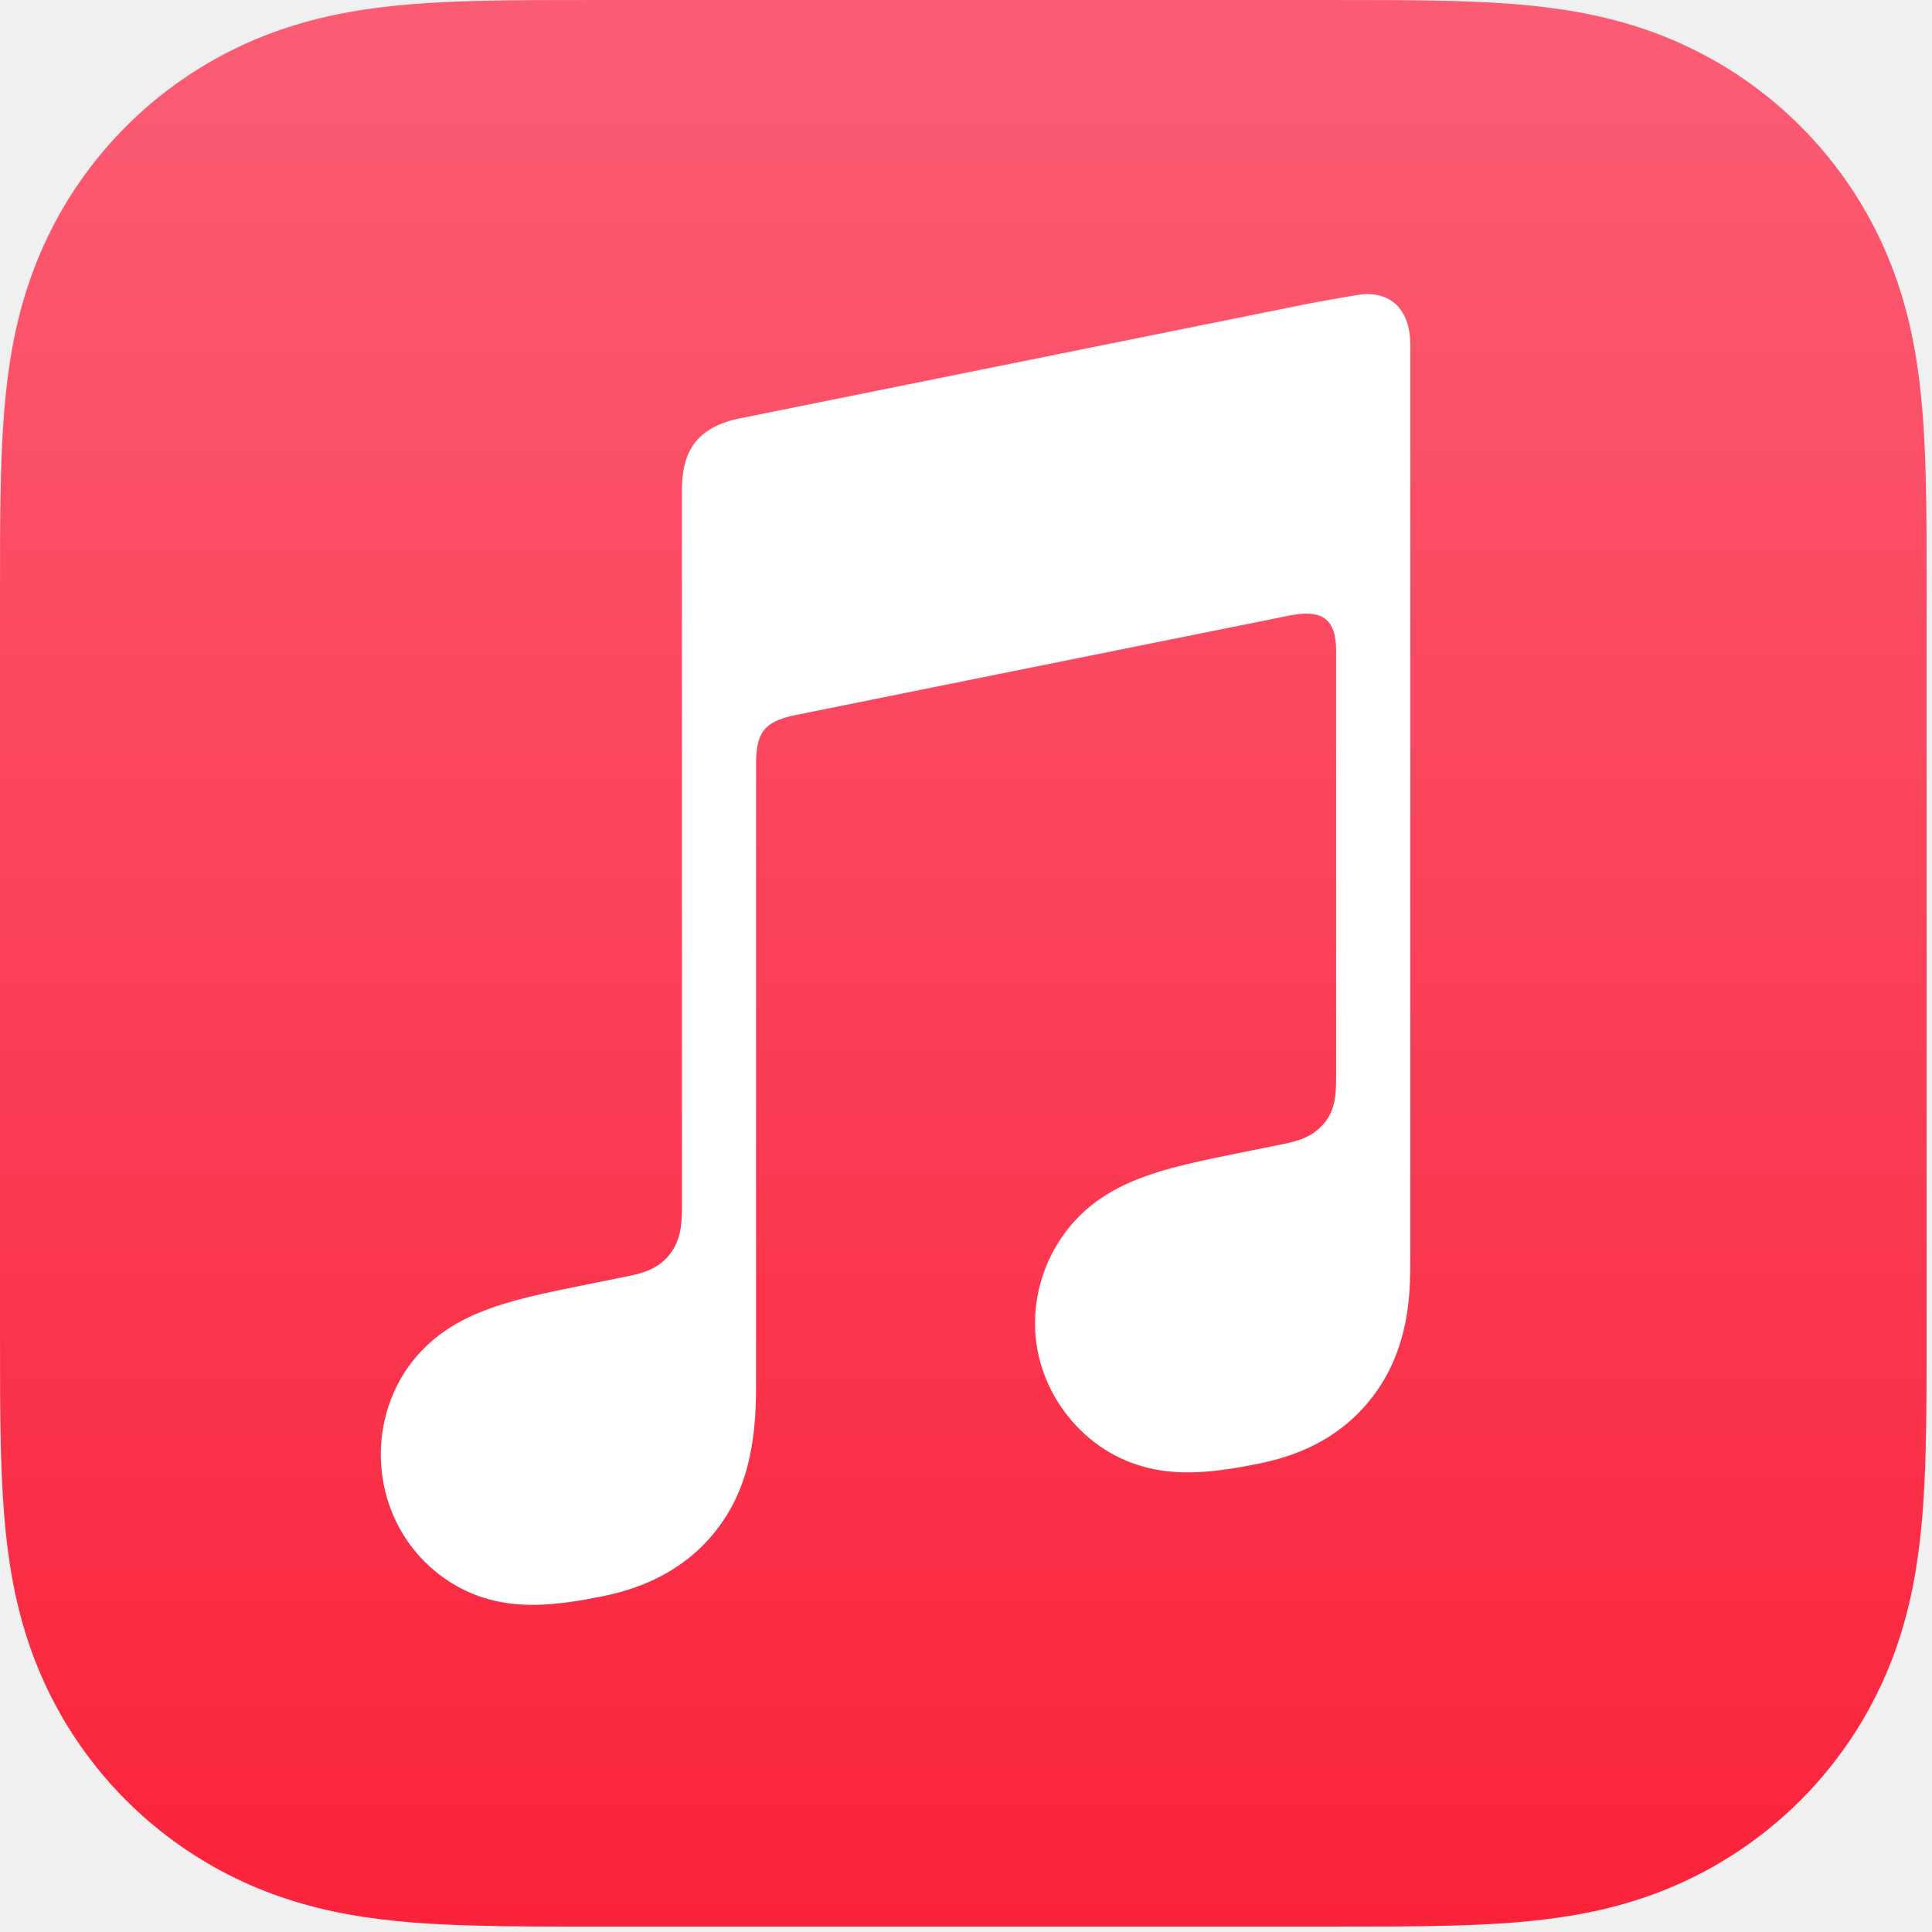
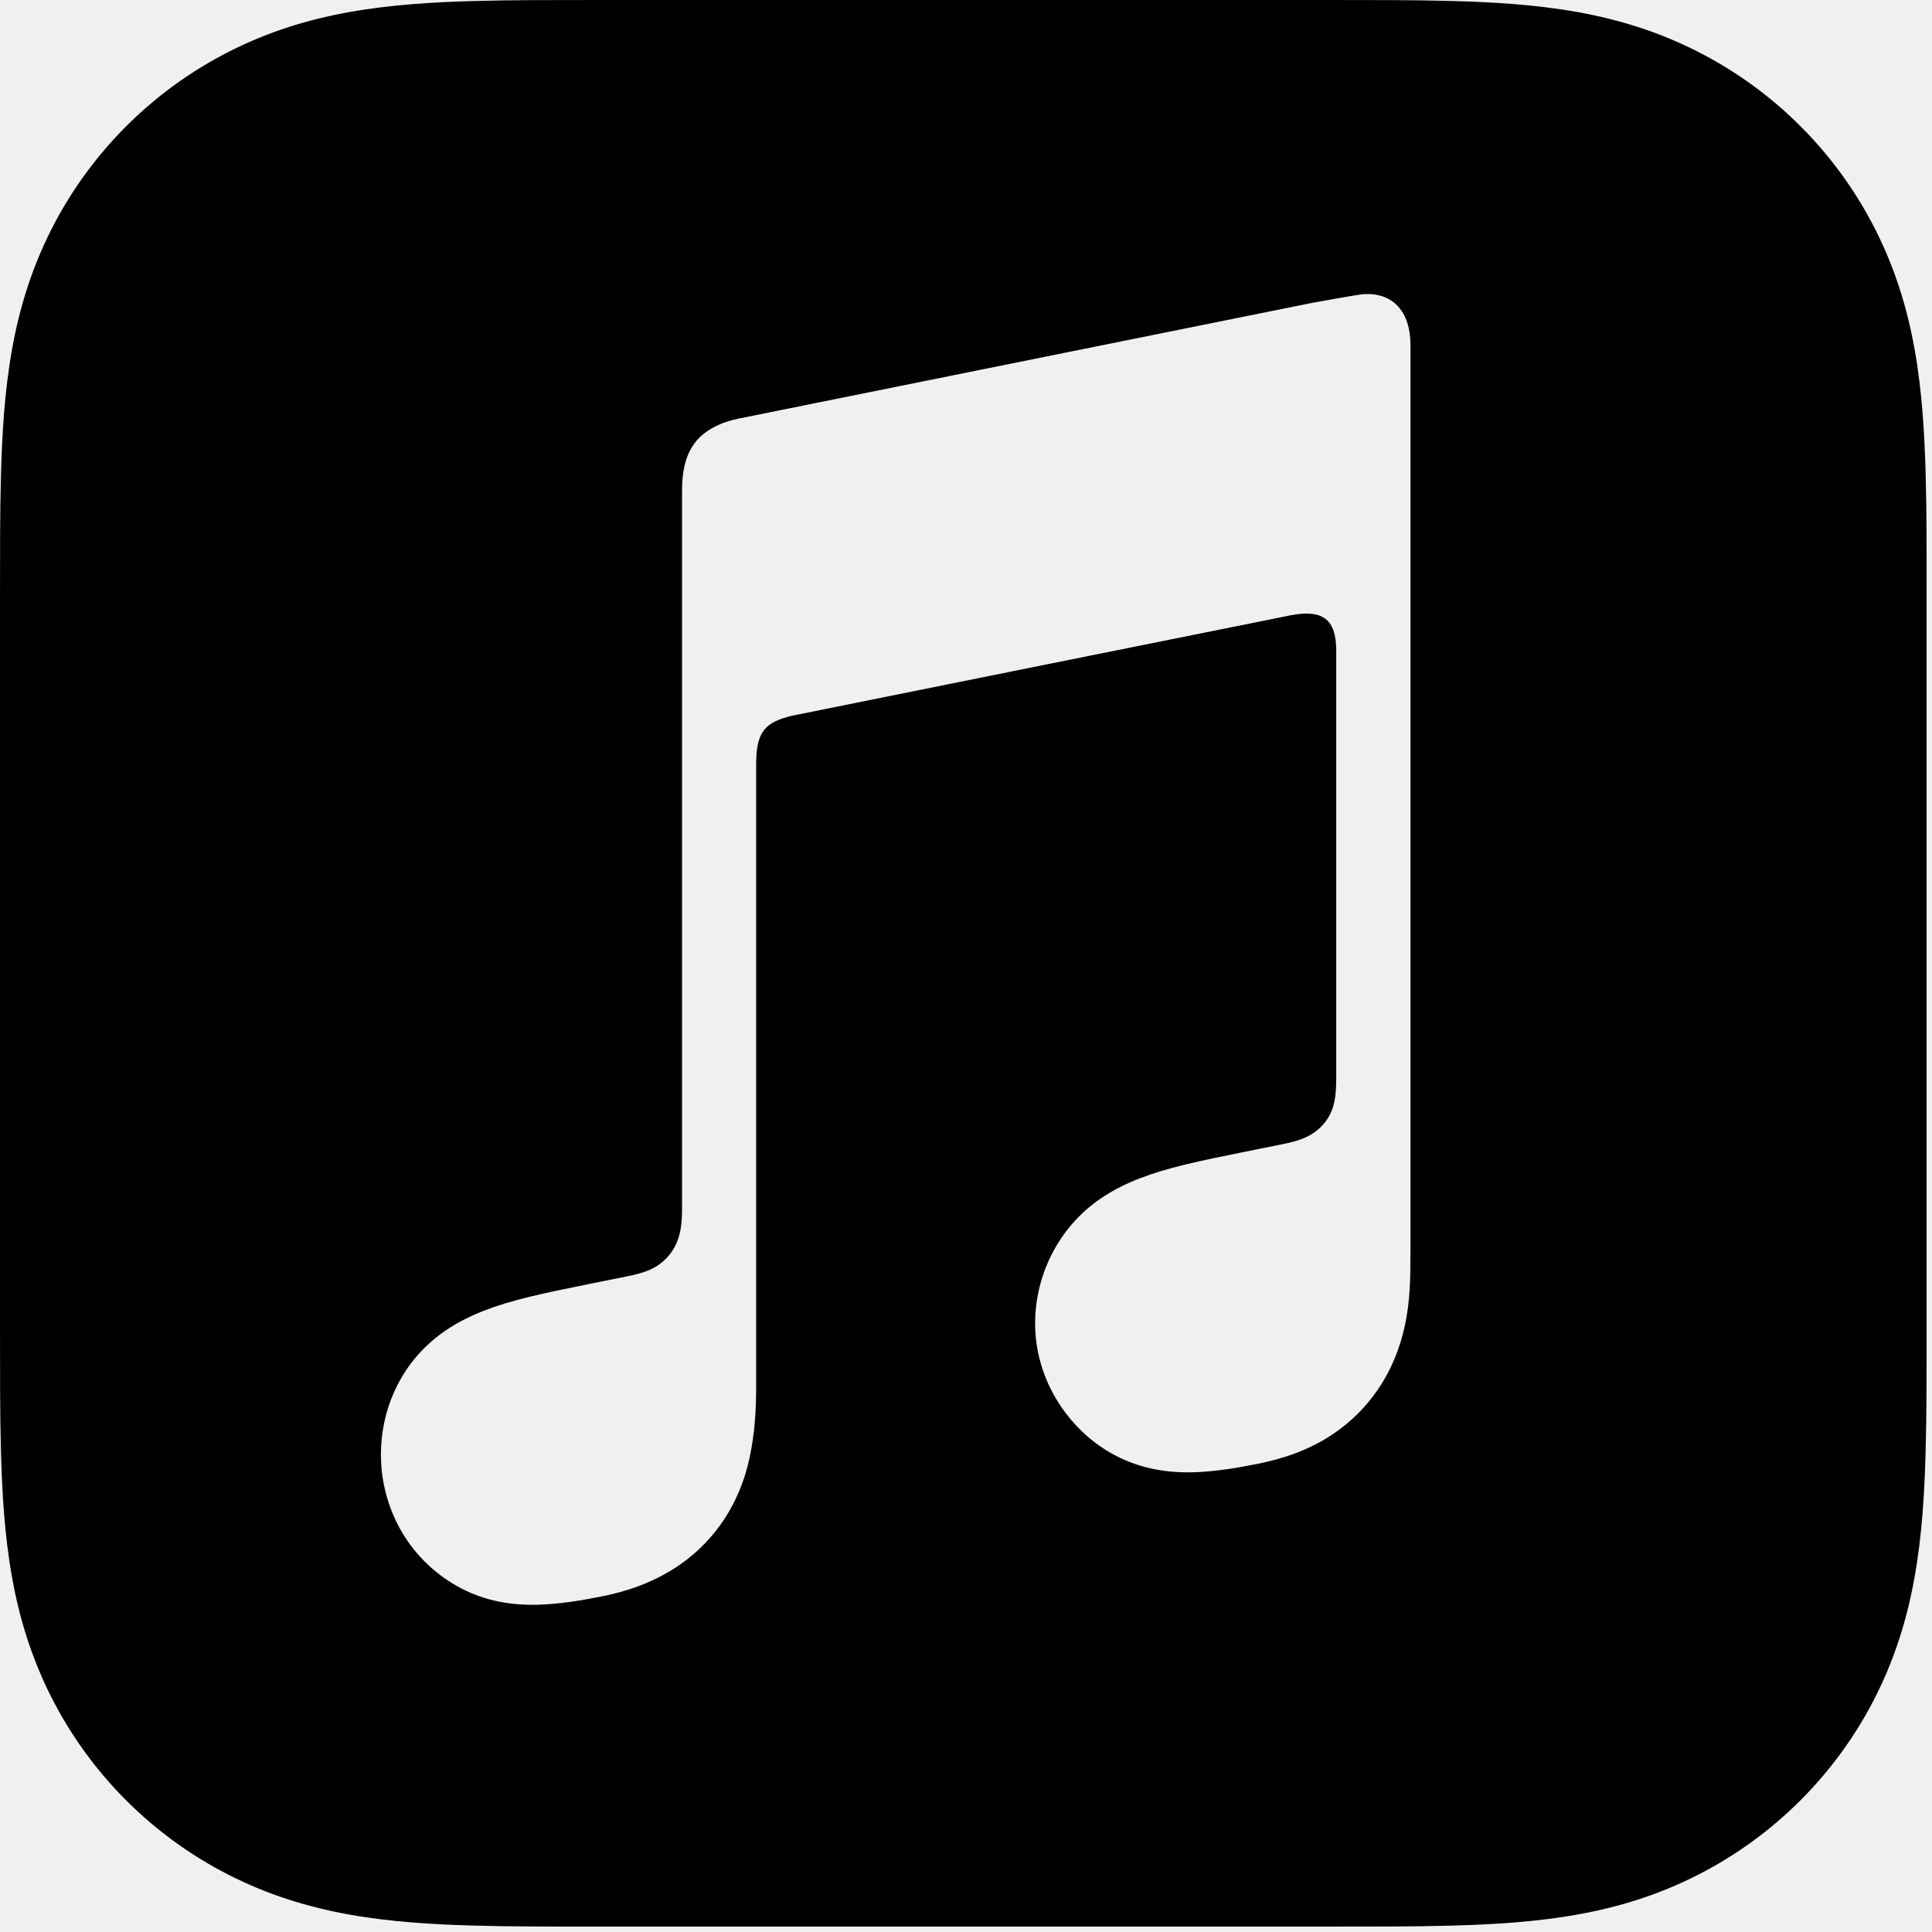
<svg xmlns="http://www.w3.org/2000/svg" version="1.1" id="Artwork" x="0px" y="0px" width="361px" height="361px" viewBox="0 0 361 361" style="enable-background:new 0 0 361 361;" xml:space="preserve">
  <style type="text/css">
- 	.st0{fill-rule:evenodd;clip-rule:evenodd;fill:url(#SVGID_1_);}
- 	.st1{fill-rule:evenodd;clip-rule:evenodd;fill:#FFFFFF;}
+ 	.st0{fill-rule:evenodd;clip-rule:evenodd;}
</style>
  <g id="Layer_5">
</g>
  <g>
-     <linearGradient id="SVGID_1_" gradientUnits="userSpaceOnUse" x1="180" y1="358.605" x2="180" y2="7.759">
-       <stop offset="0" style="stop-color:#FA233B" />
-       <stop offset="1" style="stop-color:#FB5C74" />
-     </linearGradient>
-     <path class="st0" d="M360,112.61c0-4.3,0-8.6-0.02-12.9c-0.02-3.62-0.06-7.24-0.16-10.86c-0.21-7.89-0.68-15.84-2.08-23.64   c-1.42-7.92-3.75-15.29-7.41-22.49c-3.6-7.07-8.3-13.53-13.91-19.14c-5.61-5.61-12.08-10.31-19.15-13.91   c-7.19-3.66-14.56-5.98-22.47-7.41c-7.8-1.4-15.76-1.87-23.65-2.08c-3.62-0.1-7.24-0.14-10.86-0.16C255.99,0,251.69,0,247.39,0   H112.61c-4.3,0-8.6,0-12.9,0.02c-3.62,0.02-7.24,0.06-10.86,0.16C80.96,0.4,73,0.86,65.2,2.27c-7.92,1.42-15.28,3.75-22.47,7.41   c-7.07,3.6-13.54,8.3-19.15,13.91c-5.61,5.61-10.31,12.07-13.91,19.14c-3.66,7.2-5.99,14.57-7.41,22.49   c-1.4,7.8-1.87,15.76-2.08,23.64c-0.1,3.62-0.14,7.24-0.16,10.86C0,104.01,0,108.31,0,112.61v134.77c0,4.3,0,8.6,0.02,12.9   c0.02,3.62,0.06,7.24,0.16,10.86c0.21,7.89,0.68,15.84,2.08,23.64c1.42,7.92,3.75,15.29,7.41,22.49c3.6,7.07,8.3,13.53,13.91,19.14   c5.61,5.61,12.08,10.31,19.15,13.91c7.19,3.66,14.56,5.98,22.47,7.41c7.8,1.4,15.76,1.87,23.65,2.08c3.62,0.1,7.24,0.14,10.86,0.16   c4.3,0.03,8.6,0.02,12.9,0.02h134.77c4.3,0,8.6,0,12.9-0.02c3.62-0.02,7.24-0.06,10.86-0.16c7.89-0.21,15.85-0.68,23.65-2.08   c7.92-1.42,15.28-3.75,22.47-7.41c7.07-3.6,13.54-8.3,19.15-13.91c5.61-5.61,10.31-12.07,13.91-19.14   c3.66-7.2,5.99-14.57,7.41-22.49c1.4-7.8,1.87-15.76,2.08-23.64c0.1-3.62,0.14-7.24,0.16-10.86c0.03-4.3,0.02-8.6,0.02-12.9V112.61   z" />
-   </g>
-   <g id="Glyph_2_">
    <g>
-       <path class="st1" d="M254.5,55c-0.87,0.08-8.6,1.45-9.53,1.64l-107,21.59l-0.04,0.01c-2.79,0.59-4.98,1.58-6.67,3    c-2.04,1.71-3.17,4.13-3.6,6.95c-0.09,0.6-0.24,1.82-0.24,3.62c0,0,0,109.32,0,133.92c0,3.13-0.25,6.17-2.37,8.76    c-2.12,2.59-4.74,3.37-7.81,3.99c-2.33,0.47-4.66,0.94-6.99,1.41c-8.84,1.78-14.59,2.99-19.8,5.01    c-4.98,1.93-8.71,4.39-11.68,7.51c-5.89,6.17-8.28,14.54-7.46,22.38c0.7,6.69,3.71,13.09,8.88,17.82    c3.49,3.2,7.85,5.63,12.99,6.66c5.33,1.07,11.01,0.7,19.31-0.98c4.42-0.89,8.56-2.28,12.5-4.61c3.9-2.3,7.24-5.37,9.85-9.11    c2.62-3.75,4.31-7.92,5.24-12.35c0.96-4.57,1.19-8.7,1.19-13.26l0-116.15c0-6.22,1.76-7.86,6.78-9.08c0,0,88.94-17.94,93.09-18.75    c5.79-1.11,8.52,0.54,8.52,6.61l0,79.29c0,3.14-0.03,6.32-2.17,8.92c-2.12,2.59-4.74,3.37-7.81,3.99    c-2.33,0.47-4.66,0.94-6.99,1.41c-8.84,1.78-14.59,2.99-19.8,5.01c-4.98,1.93-8.71,4.39-11.68,7.51    c-5.89,6.17-8.49,14.54-7.67,22.38c0.7,6.69,3.92,13.09,9.09,17.82c3.49,3.2,7.85,5.56,12.99,6.6c5.33,1.07,11.01,0.69,19.31-0.98    c4.42-0.89,8.56-2.22,12.5-4.55c3.9-2.3,7.24-5.37,9.85-9.11c2.62-3.75,4.31-7.92,5.24-12.35c0.96-4.57,1-8.7,1-13.26V64.46    C263.54,58.3,260.29,54.5,254.5,55z" />
+       <path class="st0" d="M359.98,99.71c-0.02-3.62-0.06-7.24-0.16-10.86c-0.21-7.89-0.68-15.84-2.08-23.64    c-1.42-7.92-3.75-15.29-7.41-22.49c-3.6-7.07-8.3-13.53-13.91-19.14c-5.61-5.61-12.08-10.31-19.15-13.91    c-7.19-3.66-14.56-5.98-22.47-7.41c-7.8-1.4-15.76-1.87-23.65-2.08c-3.62-0.1-7.24-0.14-10.86-0.16C255.99,0,251.69,0,247.39,0    H112.61c-4.3,0-8.6,0-12.9,0.02c-3.62,0.02-7.24,0.06-10.86,0.16C80.96,0.4,73,0.86,65.2,2.27c-7.92,1.42-15.28,3.75-22.47,7.41    c-7.07,3.6-13.54,8.3-19.15,13.91c-5.61,5.61-10.31,12.07-13.91,19.14c-3.66,7.2-5.99,14.57-7.41,22.49    c-1.4,7.8-1.87,15.76-2.08,23.64c-0.1,3.62-0.14,7.24-0.16,10.86C0,104.01,0,108.31,0,112.61v134.77c0,4.3,0,8.6,0.02,12.9    c0.02,3.62,0.06,7.24,0.16,10.86c0.21,7.89,0.68,15.84,2.08,23.64c1.42,7.92,3.75,15.29,7.41,22.49    c3.6,7.07,8.3,13.53,13.91,19.14c5.61,5.61,12.08,10.31,19.15,13.91c7.19,3.66,14.56,5.98,22.47,7.41    c7.8,1.4,15.76,1.87,23.65,2.08c3.62,0.1,7.24,0.14,10.86,0.16c4.3,0.03,8.6,0.02,12.9,0.02h134.77c4.3,0,8.6,0,12.9-0.02    c3.62-0.02,7.24-0.06,10.86-0.16c7.89-0.21,15.85-0.68,23.65-2.08c7.92-1.42,15.28-3.74,22.47-7.41    c7.07-3.6,13.54-8.3,19.15-13.91c5.61-5.61,10.31-12.07,13.91-19.14c3.66-7.2,5.99-14.57,7.41-22.49    c1.4-7.8,1.87-15.76,2.08-23.64c0.1-3.62,0.14-7.24,0.16-10.86c0.03-4.3,0.02-8.6,0.02-12.9V112.61    C360,108.31,360,104.01,359.98,99.71z M263.54,234.26c0,4.56-0.04,8.7-1,13.26c-0.93,4.43-2.63,8.6-5.24,12.35    c-2.61,3.74-5.95,6.81-9.85,9.11c-3.95,2.33-8.08,3.66-12.5,4.55c-8.3,1.67-13.97,2.05-19.31,0.98c-5.14-1.03-9.5-3.4-12.99-6.6    c-5.17-4.74-8.39-11.14-9.09-17.82c-0.82-7.84,1.79-16.21,7.67-22.38c2.97-3.11,6.7-5.57,11.68-7.51    c5.21-2.02,10.96-3.23,19.8-5.01c2.33-0.47,4.66-0.94,6.99-1.41c3.06-0.62,5.69-1.4,7.81-3.99c2.13-2.61,2.17-5.78,2.17-8.92    l0-79.29c0-6.07-2.72-7.72-8.52-6.61c-4.14,0.81-93.09,18.75-93.09,18.75c-5.02,1.21-6.78,2.85-6.78,9.08l0,116.15    c0,4.56-0.24,8.7-1.19,13.26c-0.93,4.43-2.63,8.6-5.24,12.35c-2.61,3.74-5.95,6.81-9.85,9.11c-3.95,2.33-8.08,3.72-12.5,4.61    c-8.3,1.67-13.97,2.05-19.31,0.98c-5.14-1.03-9.5-3.47-12.99-6.66c-5.17-4.74-8.17-11.14-8.88-17.82    c-0.82-7.84,1.57-16.21,7.46-22.38c2.97-3.11,6.7-5.57,11.68-7.51c5.21-2.02,10.96-3.23,19.8-5.01c2.33-0.47,4.66-0.94,6.99-1.41    c3.06-0.62,5.69-1.4,7.81-3.99c2.12-2.59,2.37-5.64,2.37-8.76c0-24.6,0-133.92,0-133.92c0-1.8,0.15-3.02,0.24-3.62    c0.43-2.82,1.56-5.24,3.6-6.95c1.7-1.42,3.88-2.41,6.67-3l0.04-0.01l107-21.59c0.93-0.19,8.66-1.56,9.53-1.64    c5.78-0.5,9.03,3.3,9.03,9.46V234.26z" />
    </g>
  </g>
</svg>
